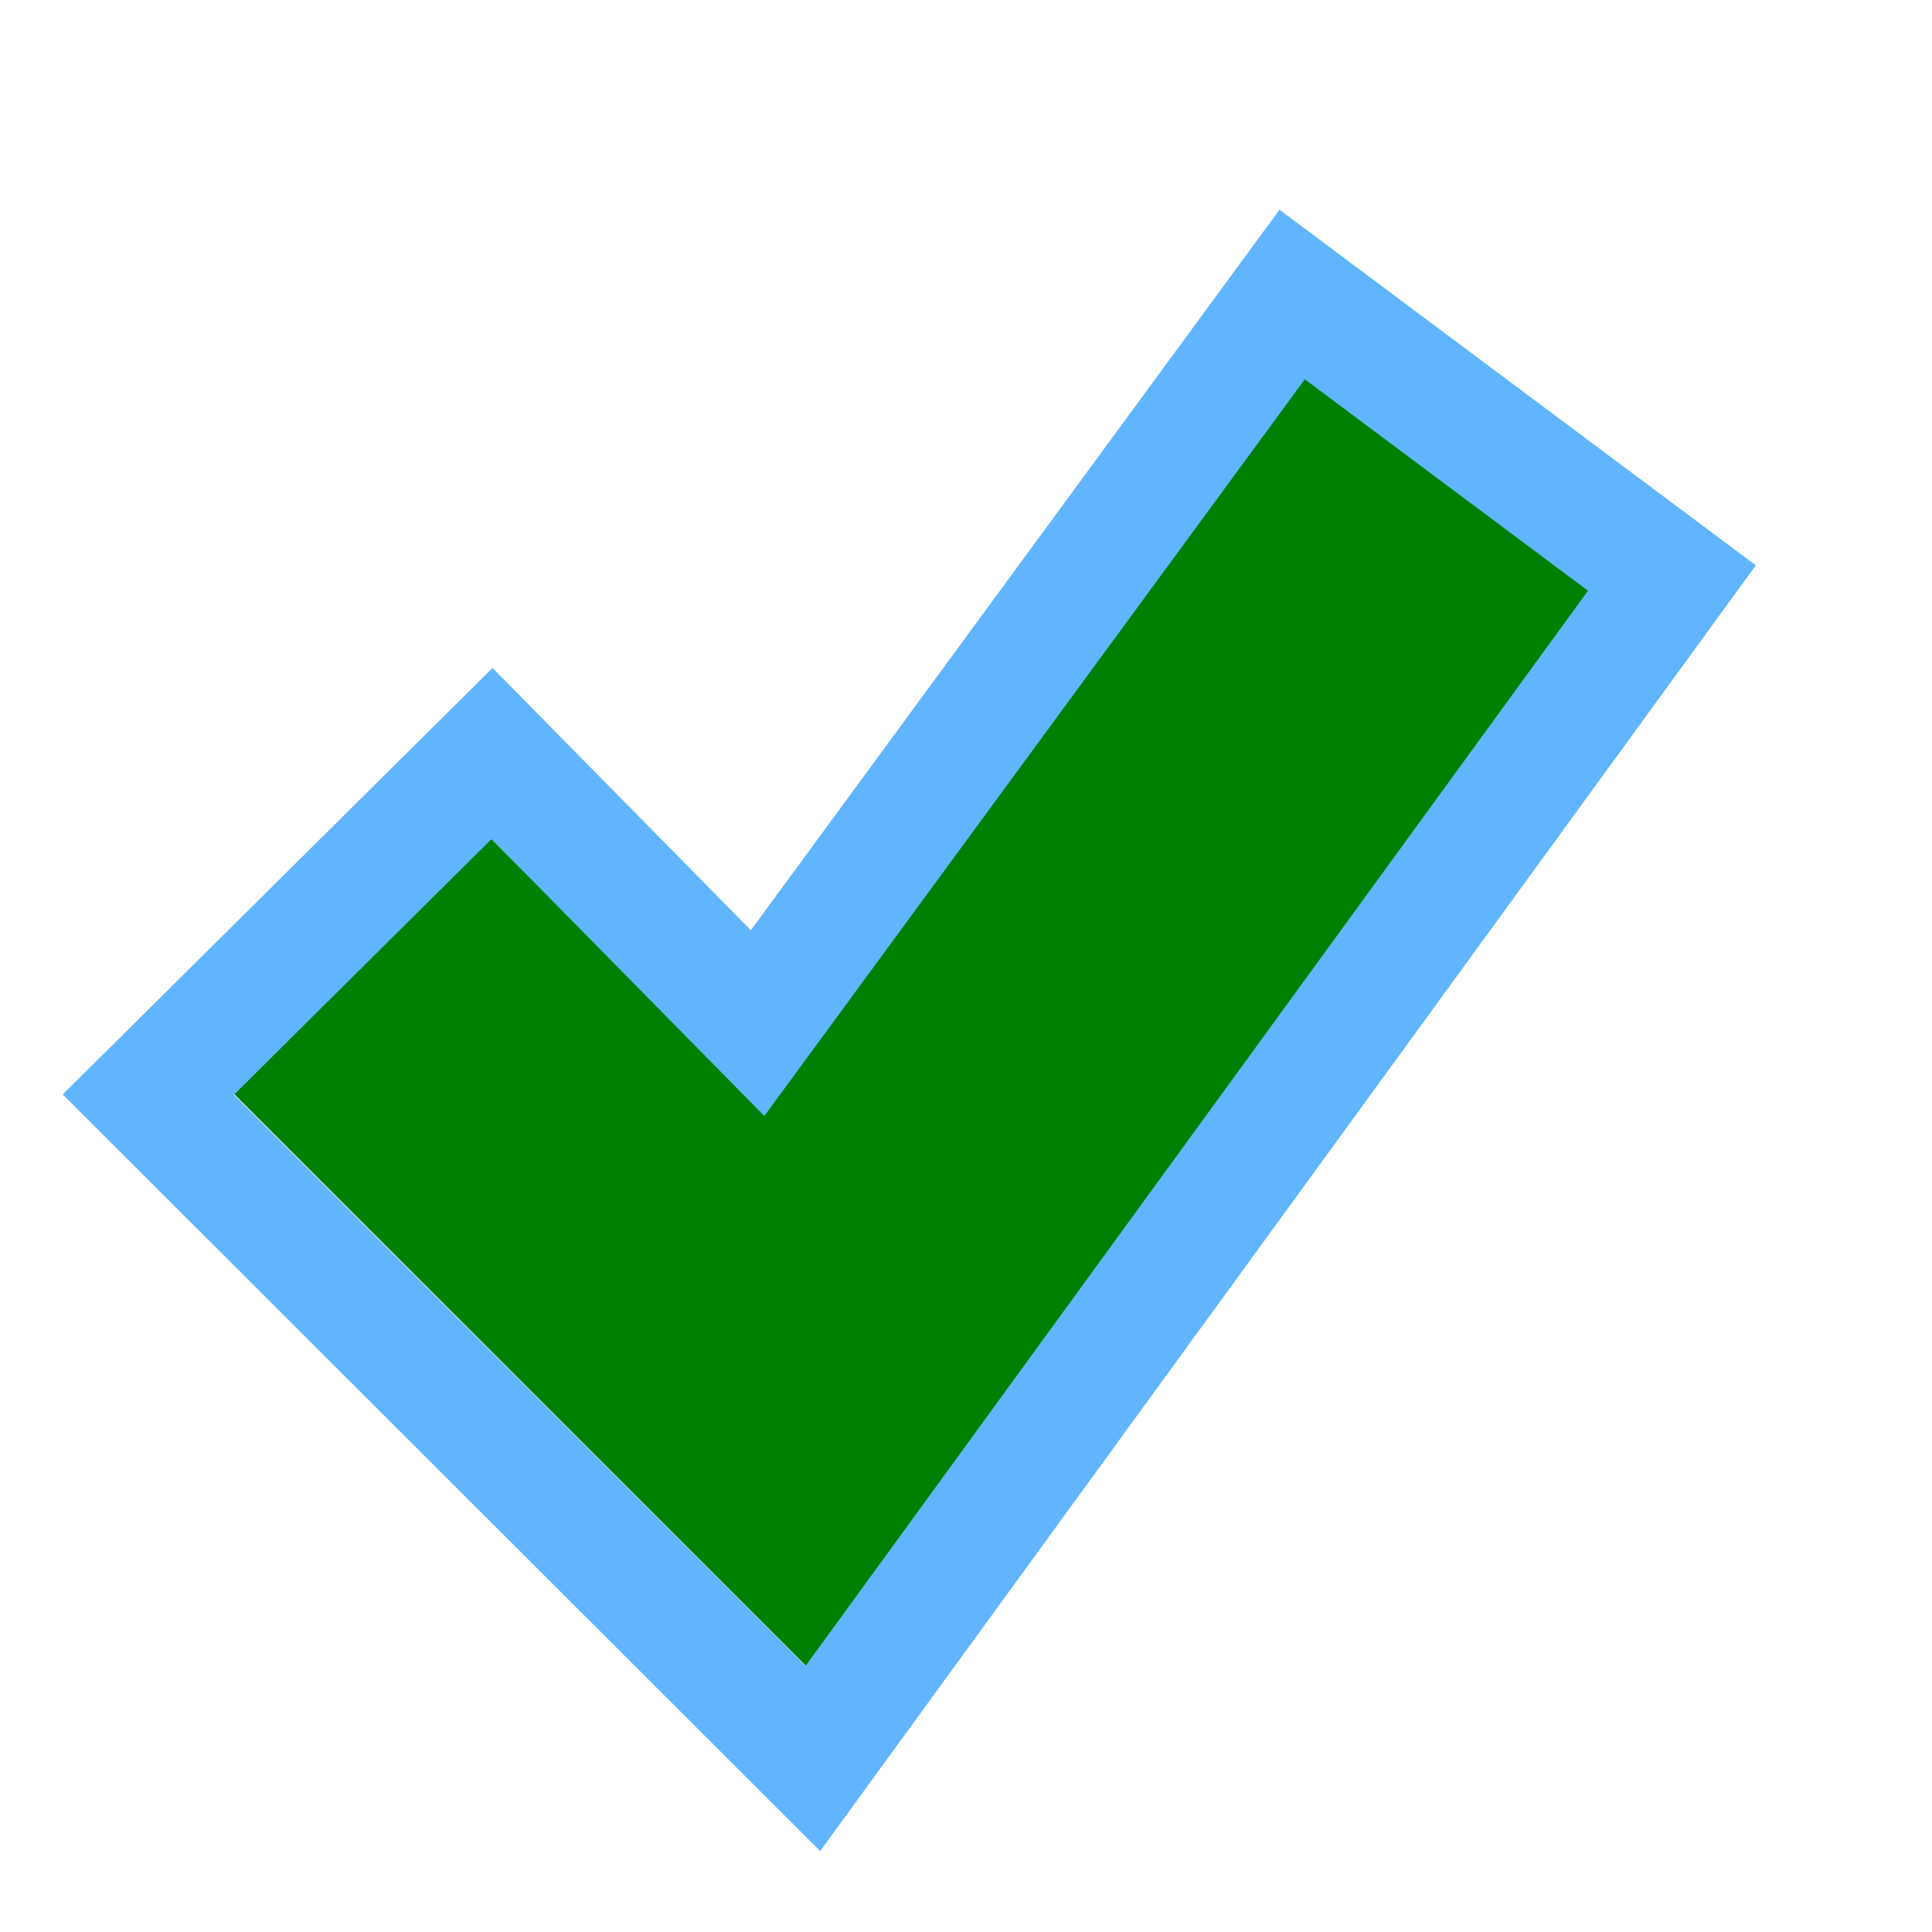
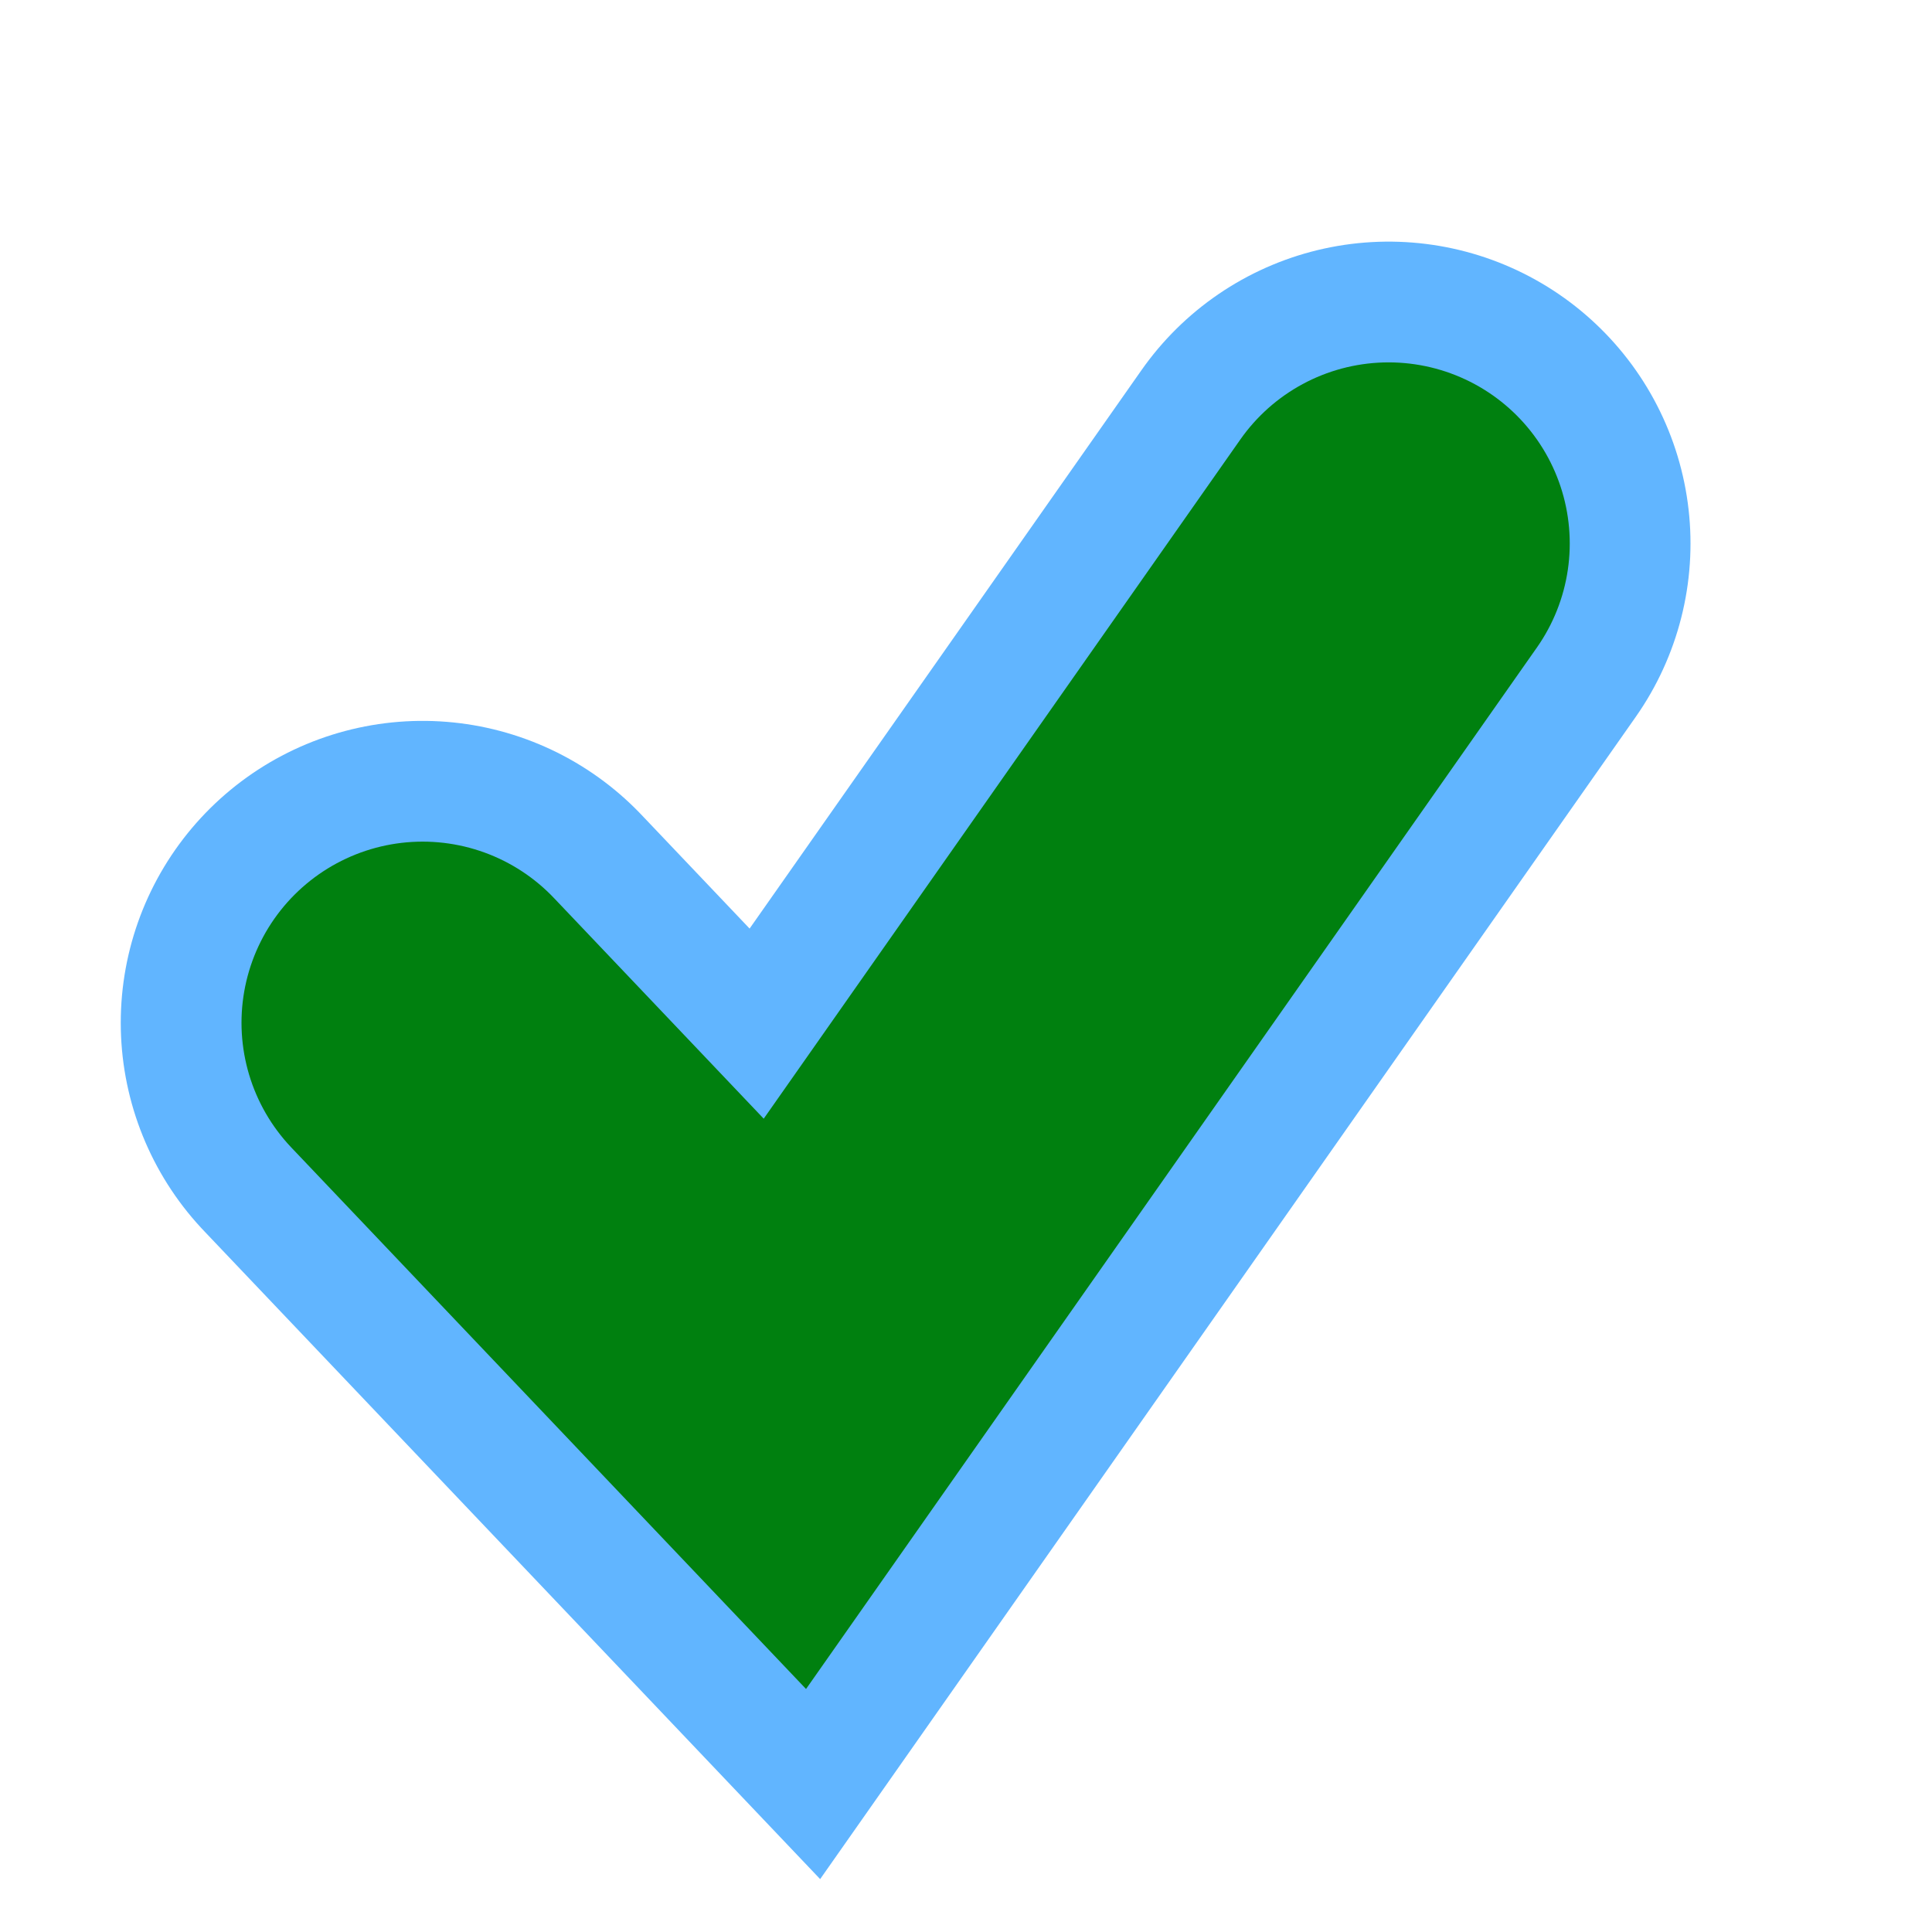
<svg xmlns="http://www.w3.org/2000/svg" width="16" height="16" version="1.1">
-   <g transform="translate(-10 -182.36)" fill="none">
-     <path d="m13 190.36 3.5 3.5 5.5-7.5" stroke="#008000" stroke-width="3" />
-     <path d="m14.075 188.6 2.199 2.233 4.427-6.034 3.145 2.348-7.114 9.776-5.504-5.498z" stroke="#61b5ff" stroke-width="1px" />
+   <g transform="translate(-10 -182.36)" fill="none" stroke-linecap="round">
+     <path d="m13.5 190.83 3 3.156 5-7.125" stroke="#61b5ff" stroke-width="5" />
+     <path d="m13.5 190.83 3 3.156 5-7.125" stroke="#00800f" stroke-width="3" />
  </g>
</svg>
